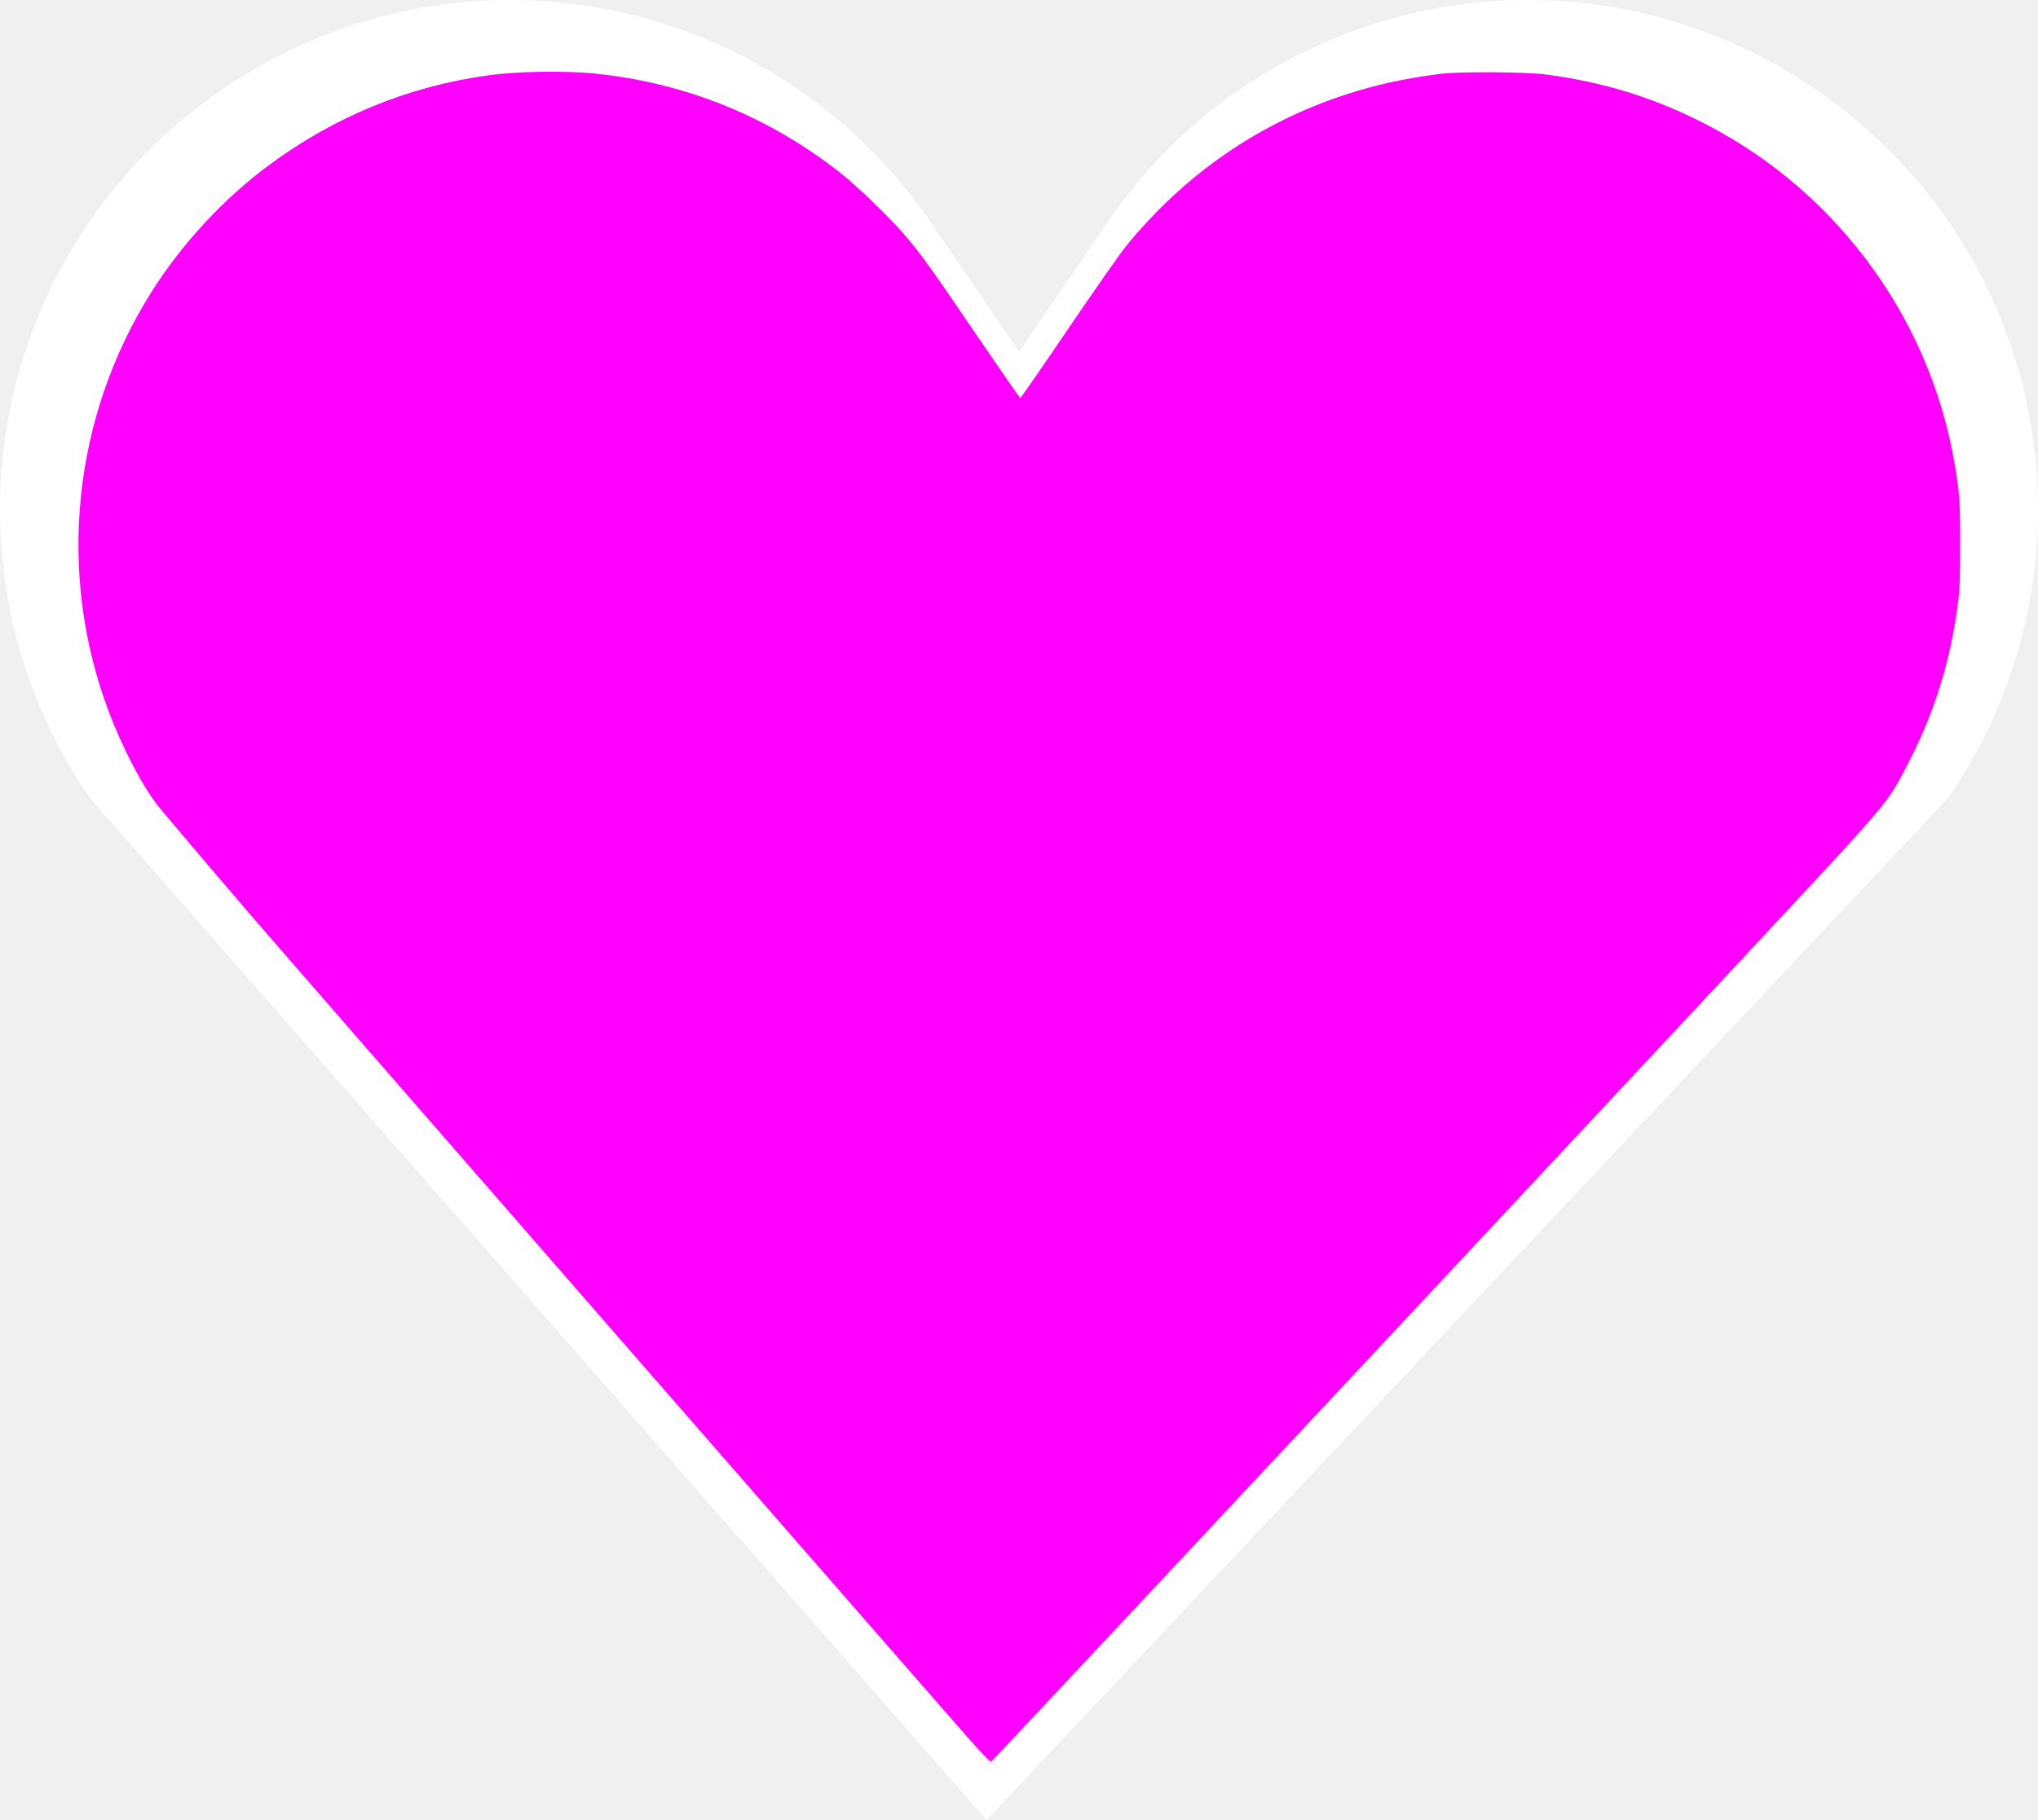
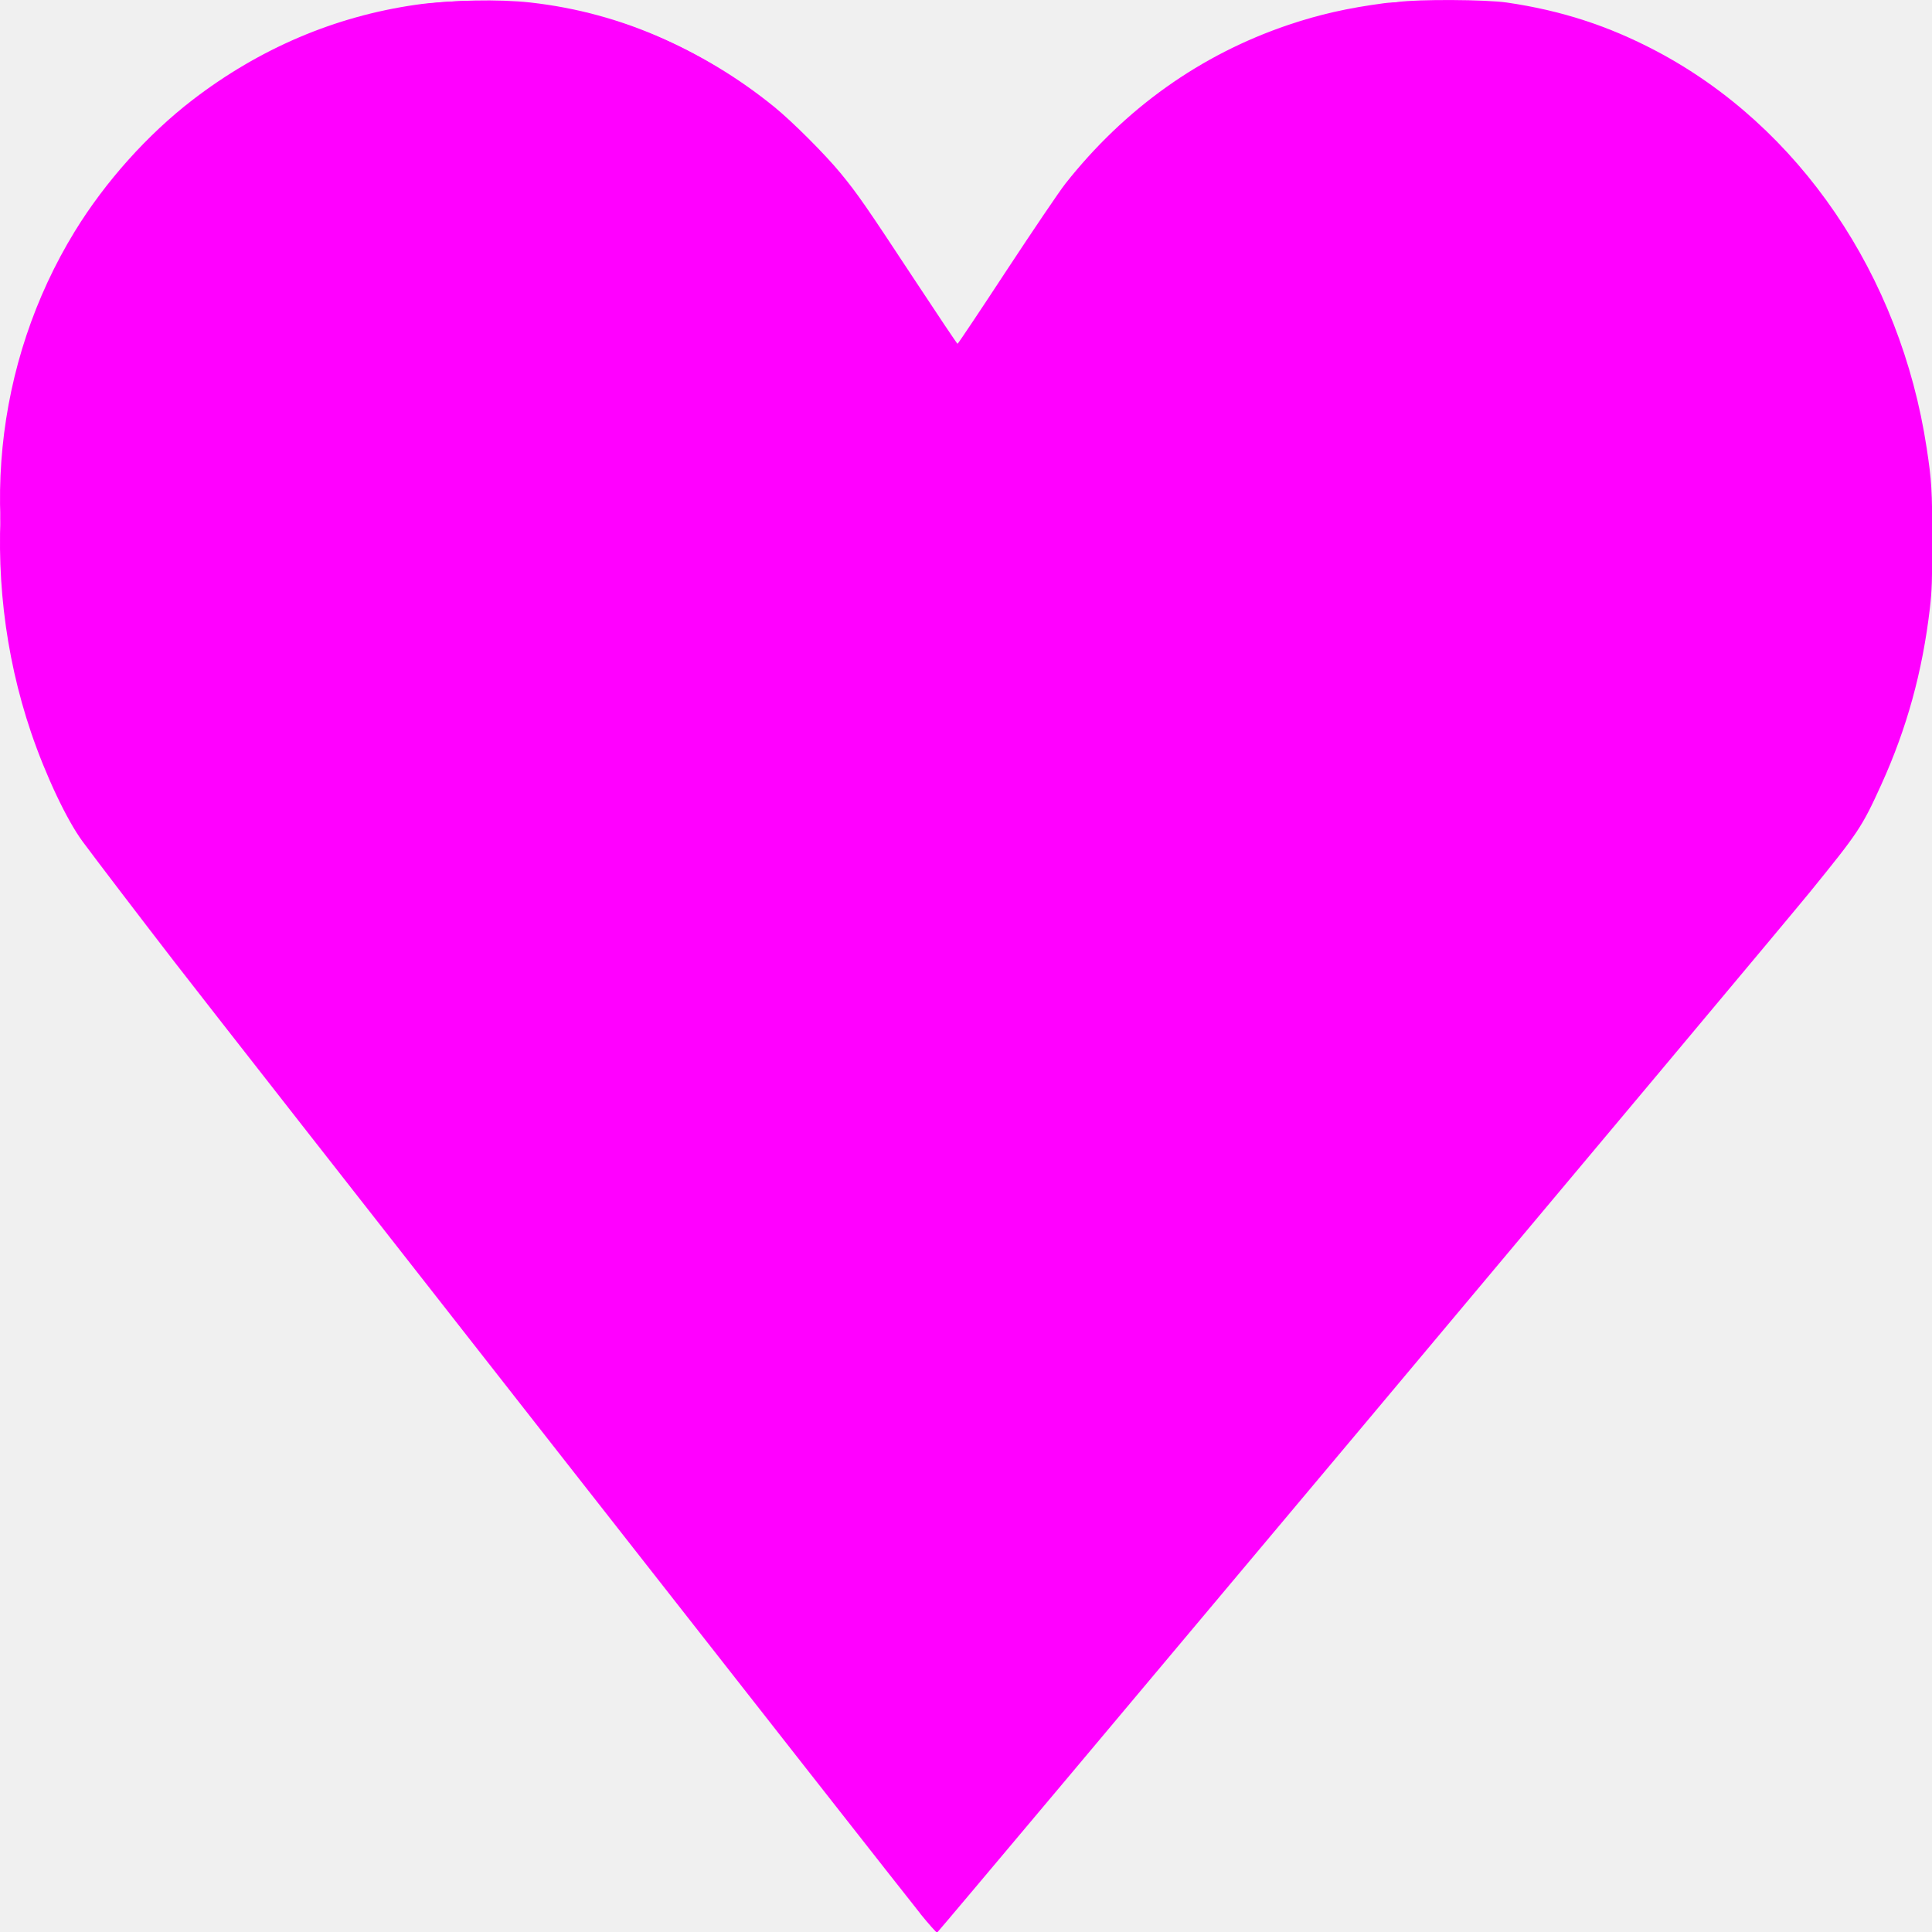
- <svg xmlns="http://www.w3.org/2000/svg" width="10.896mm" height="9.732mm" viewBox="0 0 10.896 9.732" version="1.1" id="svg5">
+ <svg xmlns="http://www.w3.org/2000/svg" width="40" height="40" viewBox="0 0 10.583 10.583" version="1.1" id="svg5">
  <defs id="defs2">
    </defs>
-   <g id="layer1" transform="translate(-142.4522,-38.19654)">
+   <g id="layer1" transform="translate(-142.4532,-38.19249)">
    <g id="g993" transform="matrix(0.3527778,0,0,0.3527778,133.3562,36.28388)">
-       <path id="rect7158" style="fill:#ffffff;stroke-width:0.704" d="M 12.084,0 C 10.103,0.013 8.101,0.601 6.336,1.809 1.629,5.03 0.433,11.412 3.654,16.119 L 21.783,36.783 41.225,16.111 C 44.442,11.401 43.239,5.02 38.529,1.803 33.819,-1.414 27.438,-0.212 24.221,4.498 l -1.781,2.609 -1.791,-2.617 C 18.635,1.548 15.386,-0.022 12.084,0 Z m 1.031,1.57 c 0.186,-0.001 0.373,0.004 0.559,0.014 2.785,0.152 5.466,1.585 7.17,4.131 l 1.617,2.416 1.607,-2.408 c 0.091,-0.136 0.183,-0.269 0.279,-0.398 1.72,-2.316 4.291,-3.612 6.949,-3.742 0.109,-0.003 0.215,-0.007 0.326,-0.008 0.125,-0.002 0.25,-0.002 0.375,0.002 0.119,0.003 0.232,0.01 0.348,0.016 1.606,0.107 3.208,0.643 4.639,1.643 0.399,0.278 0.769,0.582 1.111,0.908 0.114,0.109 0.224,0.221 0.332,0.334 1.494,1.573 2.372,3.59 2.57,5.687 0.01,0.242 0.02,0.479 0.02,0.912 0,0.427 -0.01,0.656 -0.02,0.896 -0.136,1.474 -0.612,2.934 -1.451,4.262 -0.198,0.244 -0.675,0.782 -1.266,1.441 L 21.92,35.469 c -5.21e-4,4.05e-4 -0.033,0.035 -0.033,0.035 -0.011,0.003 -0.286,-0.305 -0.596,-0.654 L 7.602,18.893 C 6.353,17.415 5.51,16.406 5.312,16.145 2.652,11.833 3.775,6.145 7.926,3.24 9.519,2.125 11.327,1.583 13.115,1.57 Z" transform="matrix(0.75,0,0,0.75,24.39955,5.421889)" />
-       <path style="fill:#ff00ff;fill-opacity:1;stroke-width:0.018" d="M 40.556,31.878 C 40.294,31.588 30.219,20.032 29.555,19.259 29.088,18.716 28.373,17.873 28.191,17.652 27.958,17.368 27.646,16.775 27.432,16.208 26.639,14.107 26.882,11.738 28.088,9.834 28.541,9.117 29.172,8.436 29.845,7.936 c 0.997,-0.742 2.121,-1.204 3.329,-1.371 0.454,-0.063 1.162,-0.075 1.625,-0.028 1.37,0.139 2.633,0.649 3.72,1.505 0.266,0.21 0.749,0.677 0.982,0.95 0.252,0.296 0.377,0.471 1.111,1.549 0.342,0.503 0.628,0.915 0.635,0.915 0.007,0 0.336,-0.476 0.731,-1.058 0.395,-0.582 0.789,-1.145 0.876,-1.251 0.887,-1.087 2.016,-1.865 3.328,-2.293 0.458,-0.149 0.881,-0.242 1.425,-0.312 0.289,-0.037 1.298,-0.032 1.606,0.009 0.802,0.106 1.498,0.309 2.204,0.645 2.109,1.001 3.604,2.974 3.991,5.265 0.074,0.438 0.082,0.56 0.082,1.222 1.81e-4,0.521 -0.006,0.676 -0.036,0.902 -0.11,0.841 -0.34,1.592 -0.715,2.335 -0.286,0.566 -0.337,0.634 -1.058,1.43 -0.508,0.56 -12.858,13.772 -12.878,13.777 -0.01,0.002 -0.121,-0.11 -0.247,-0.249 z" id="path10856" />
+       <path style="fill:#ff00ff;fill-opacity:1;stroke-width:0.019" d="M 39.935,32.731 C 39.663,32.419 29.168,19.98 28.476,19.148 27.991,18.564 27.245,17.656 27.056,17.419 26.813,17.113 26.489,16.475 26.266,15.864 25.439,13.603 25.693,11.052 26.948,9.003 27.421,8.232 28.078,7.499 28.779,6.96 c 1.039,-0.798 2.209,-1.296 3.467,-1.476 0.472,-0.068 1.21,-0.081 1.693,-0.03 1.427,0.149 2.742,0.699 3.875,1.62 0.277,0.226 0.781,0.729 1.023,1.023 0.263,0.319 0.393,0.507 1.157,1.667 0.357,0.542 0.654,0.985 0.661,0.985 0.007,0 0.35,-0.512 0.761,-1.139 0.412,-0.626 0.822,-1.232 0.912,-1.346 0.924,-1.17 2.1,-2.007 3.466,-2.468 0.477,-0.161 0.918,-0.261 1.485,-0.336 0.301,-0.04 1.352,-0.034 1.672,0.01 0.835,0.114 1.561,0.333 2.296,0.694 2.197,1.078 3.754,3.201 4.157,5.668 0.077,0.472 0.086,0.603 0.086,1.315 1.88e-4,0.561 -0.006,0.727 -0.037,0.971 -0.114,0.906 -0.354,1.714 -0.745,2.513 -0.298,0.609 -0.351,0.683 -1.102,1.539 -0.529,0.603 -13.392,14.824 -13.414,14.829 -0.01,0.003 -0.126,-0.118 -0.257,-0.268 z" id="path10856" />
+       <path style="fill:#ff00ff;fill-opacity:1;stroke-width:0.02" d="M 40.078,35.125 C 39.802,34.786 29.202,21.262 28.504,20.357 28.013,19.722 27.26,18.735 27.069,18.476 26.824,18.144 26.496,17.45 26.27,16.786 c -0.835,-2.46 -0.578,-5.236 0.69,-7.467 0.477,-0.84 1.141,-1.639 1.849,-2.225 1.049,-0.87 2.231,-1.413 3.502,-1.61 0.477,-0.074 1.222,-0.089 1.71,-0.035 1.442,0.161 2.77,0.758 3.914,1.759 0.28,0.245 0.788,0.792 1.033,1.112 0.266,0.347 0.397,0.551 1.169,1.813 0.36,0.589 0.661,1.071 0.668,1.071 0.007,-8e-6 0.353,-0.558 0.769,-1.24 0.416,-0.682 0.83,-1.342 0.922,-1.466 0.933,-1.274 2.121,-2.187 3.501,-2.689 0.481,-0.175 0.927,-0.285 1.5,-0.368 0.304,-0.044 1.366,-0.039 1.689,0.009 0.844,0.123 1.576,0.361 2.319,0.753 2.219,1.171 3.791,3.479 4.198,6.163 0.078,0.513 0.086,0.656 0.087,1.431 1.89e-4,0.61 -0.006,0.791 -0.037,1.057 -0.115,0.986 -0.358,1.865 -0.753,2.736 -0.301,0.663 -0.355,0.743 -1.113,1.676 -0.534,0.657 -13.527,16.147 -13.549,16.152 -0.011,0.003 -0.127,-0.128 -0.26,-0.291 z" id="path1808" />
    </g>
  </g>
</svg>
